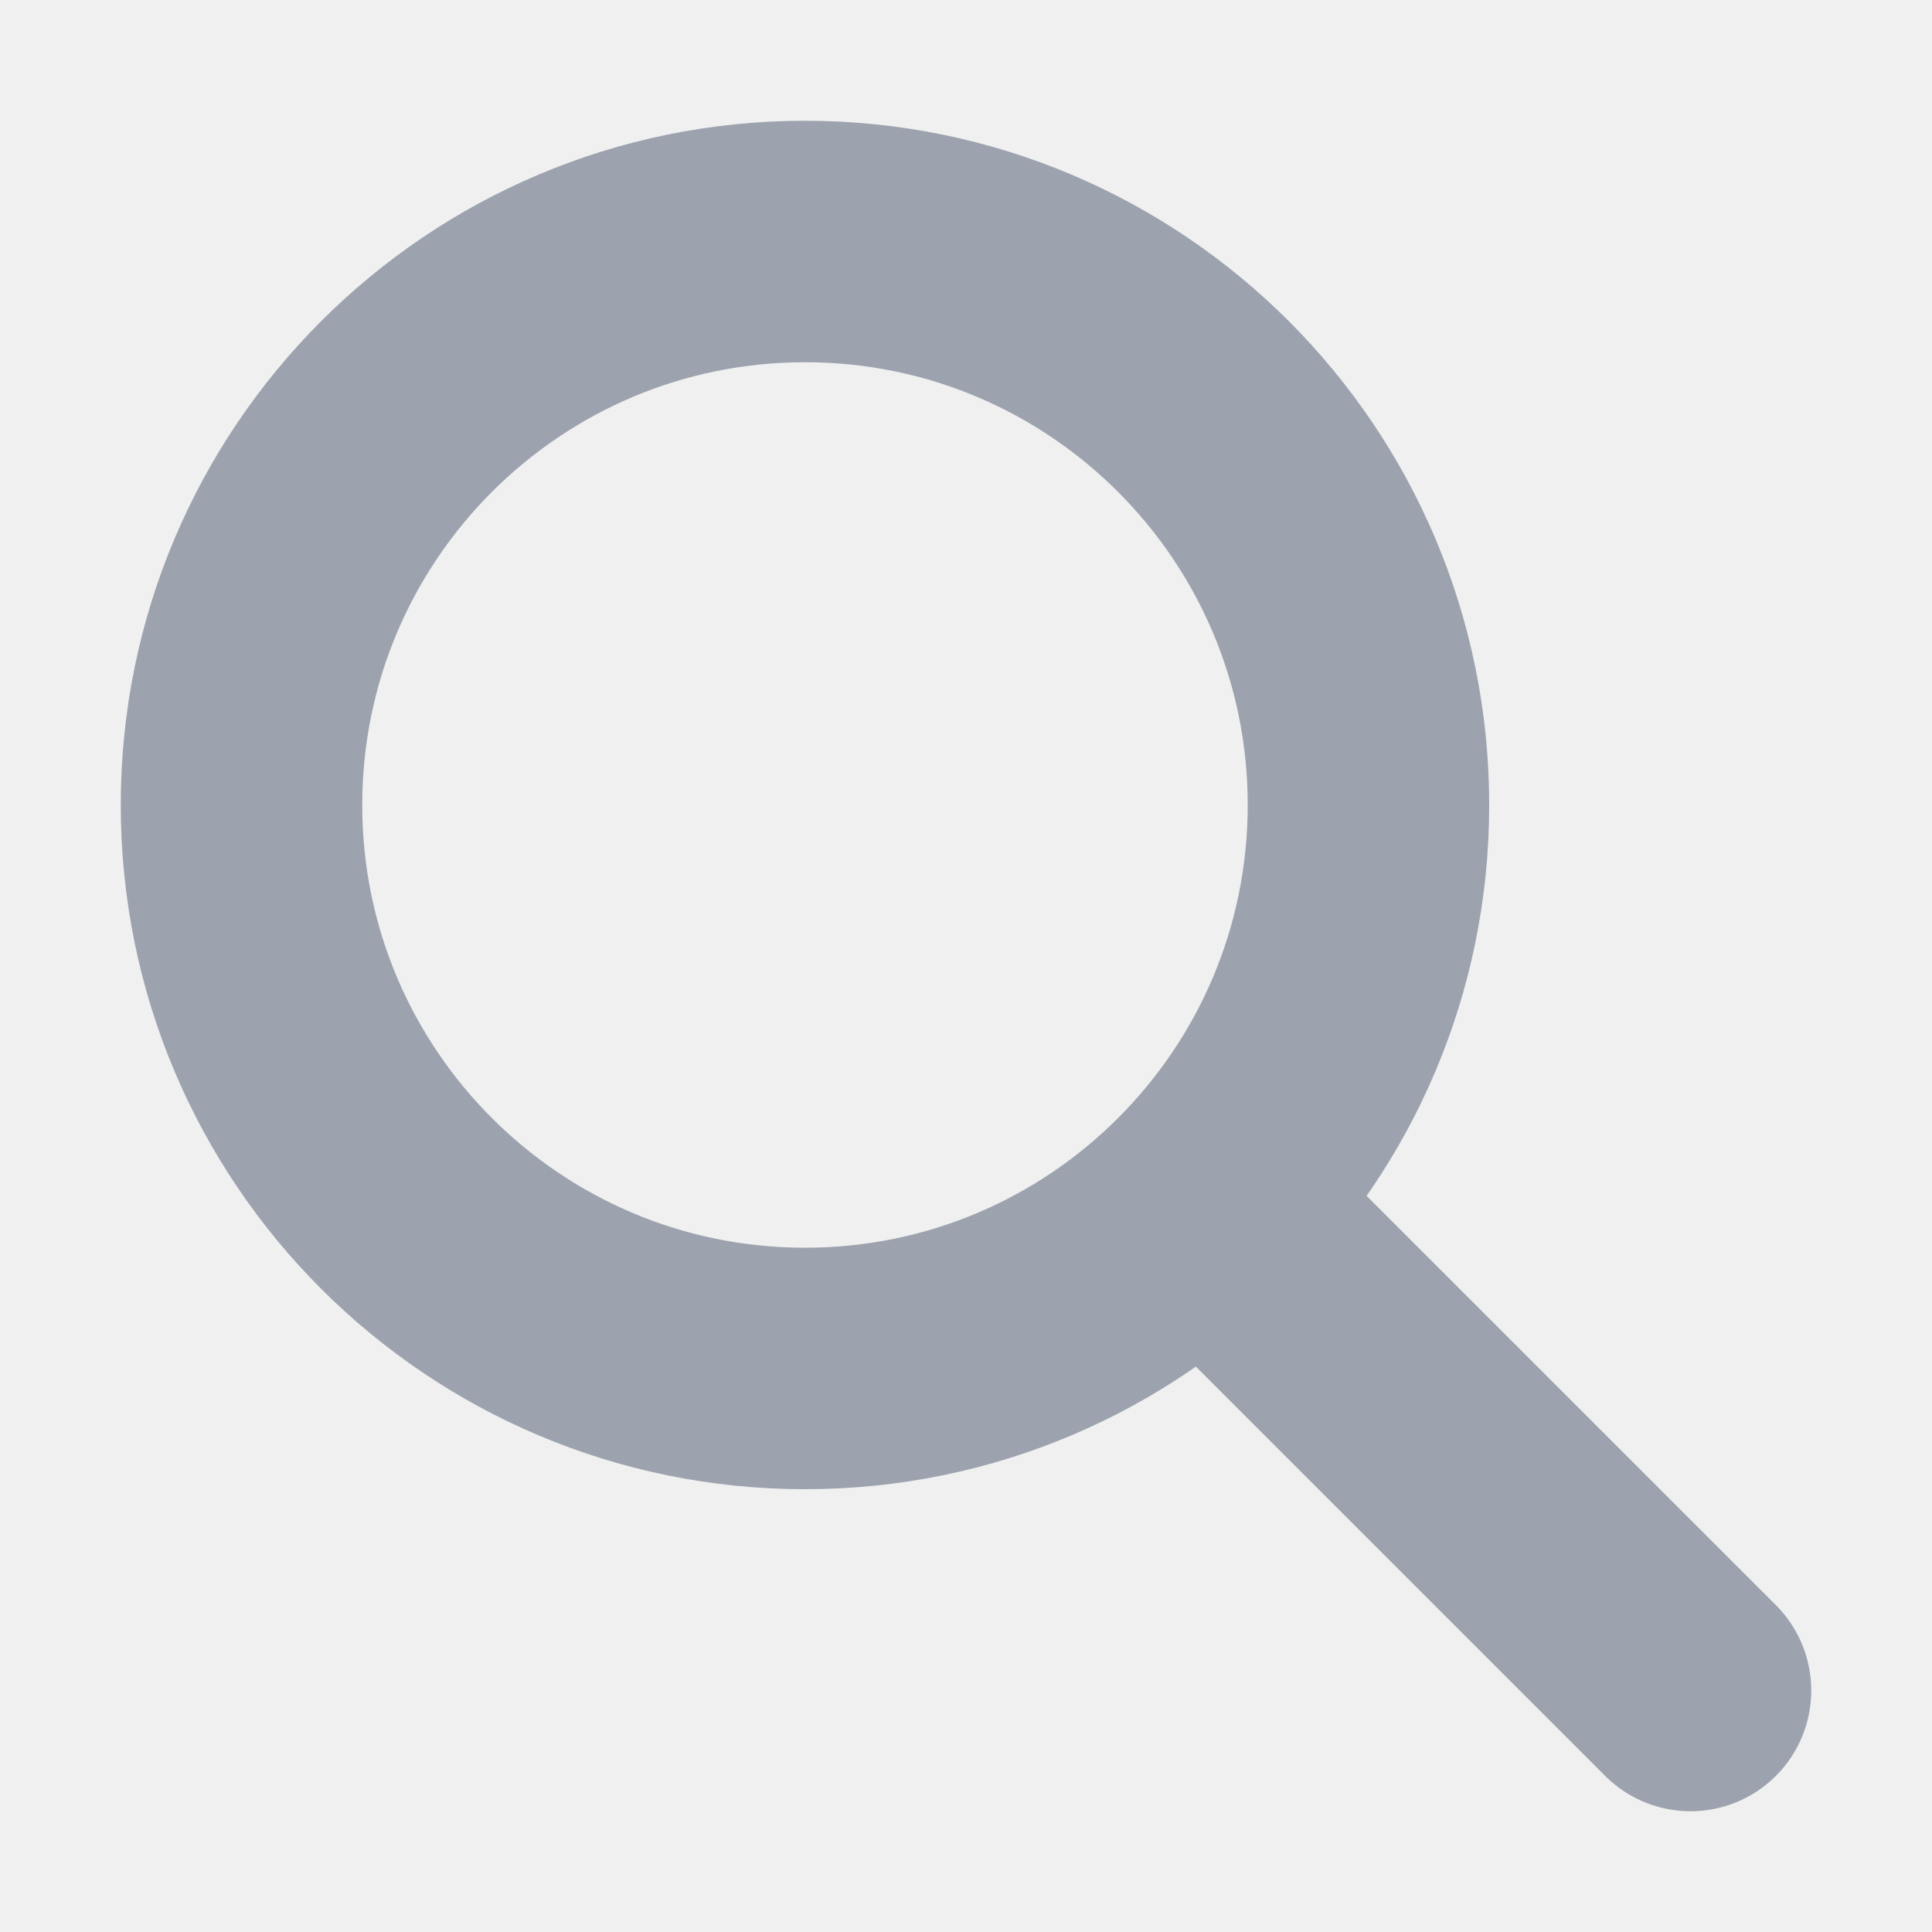
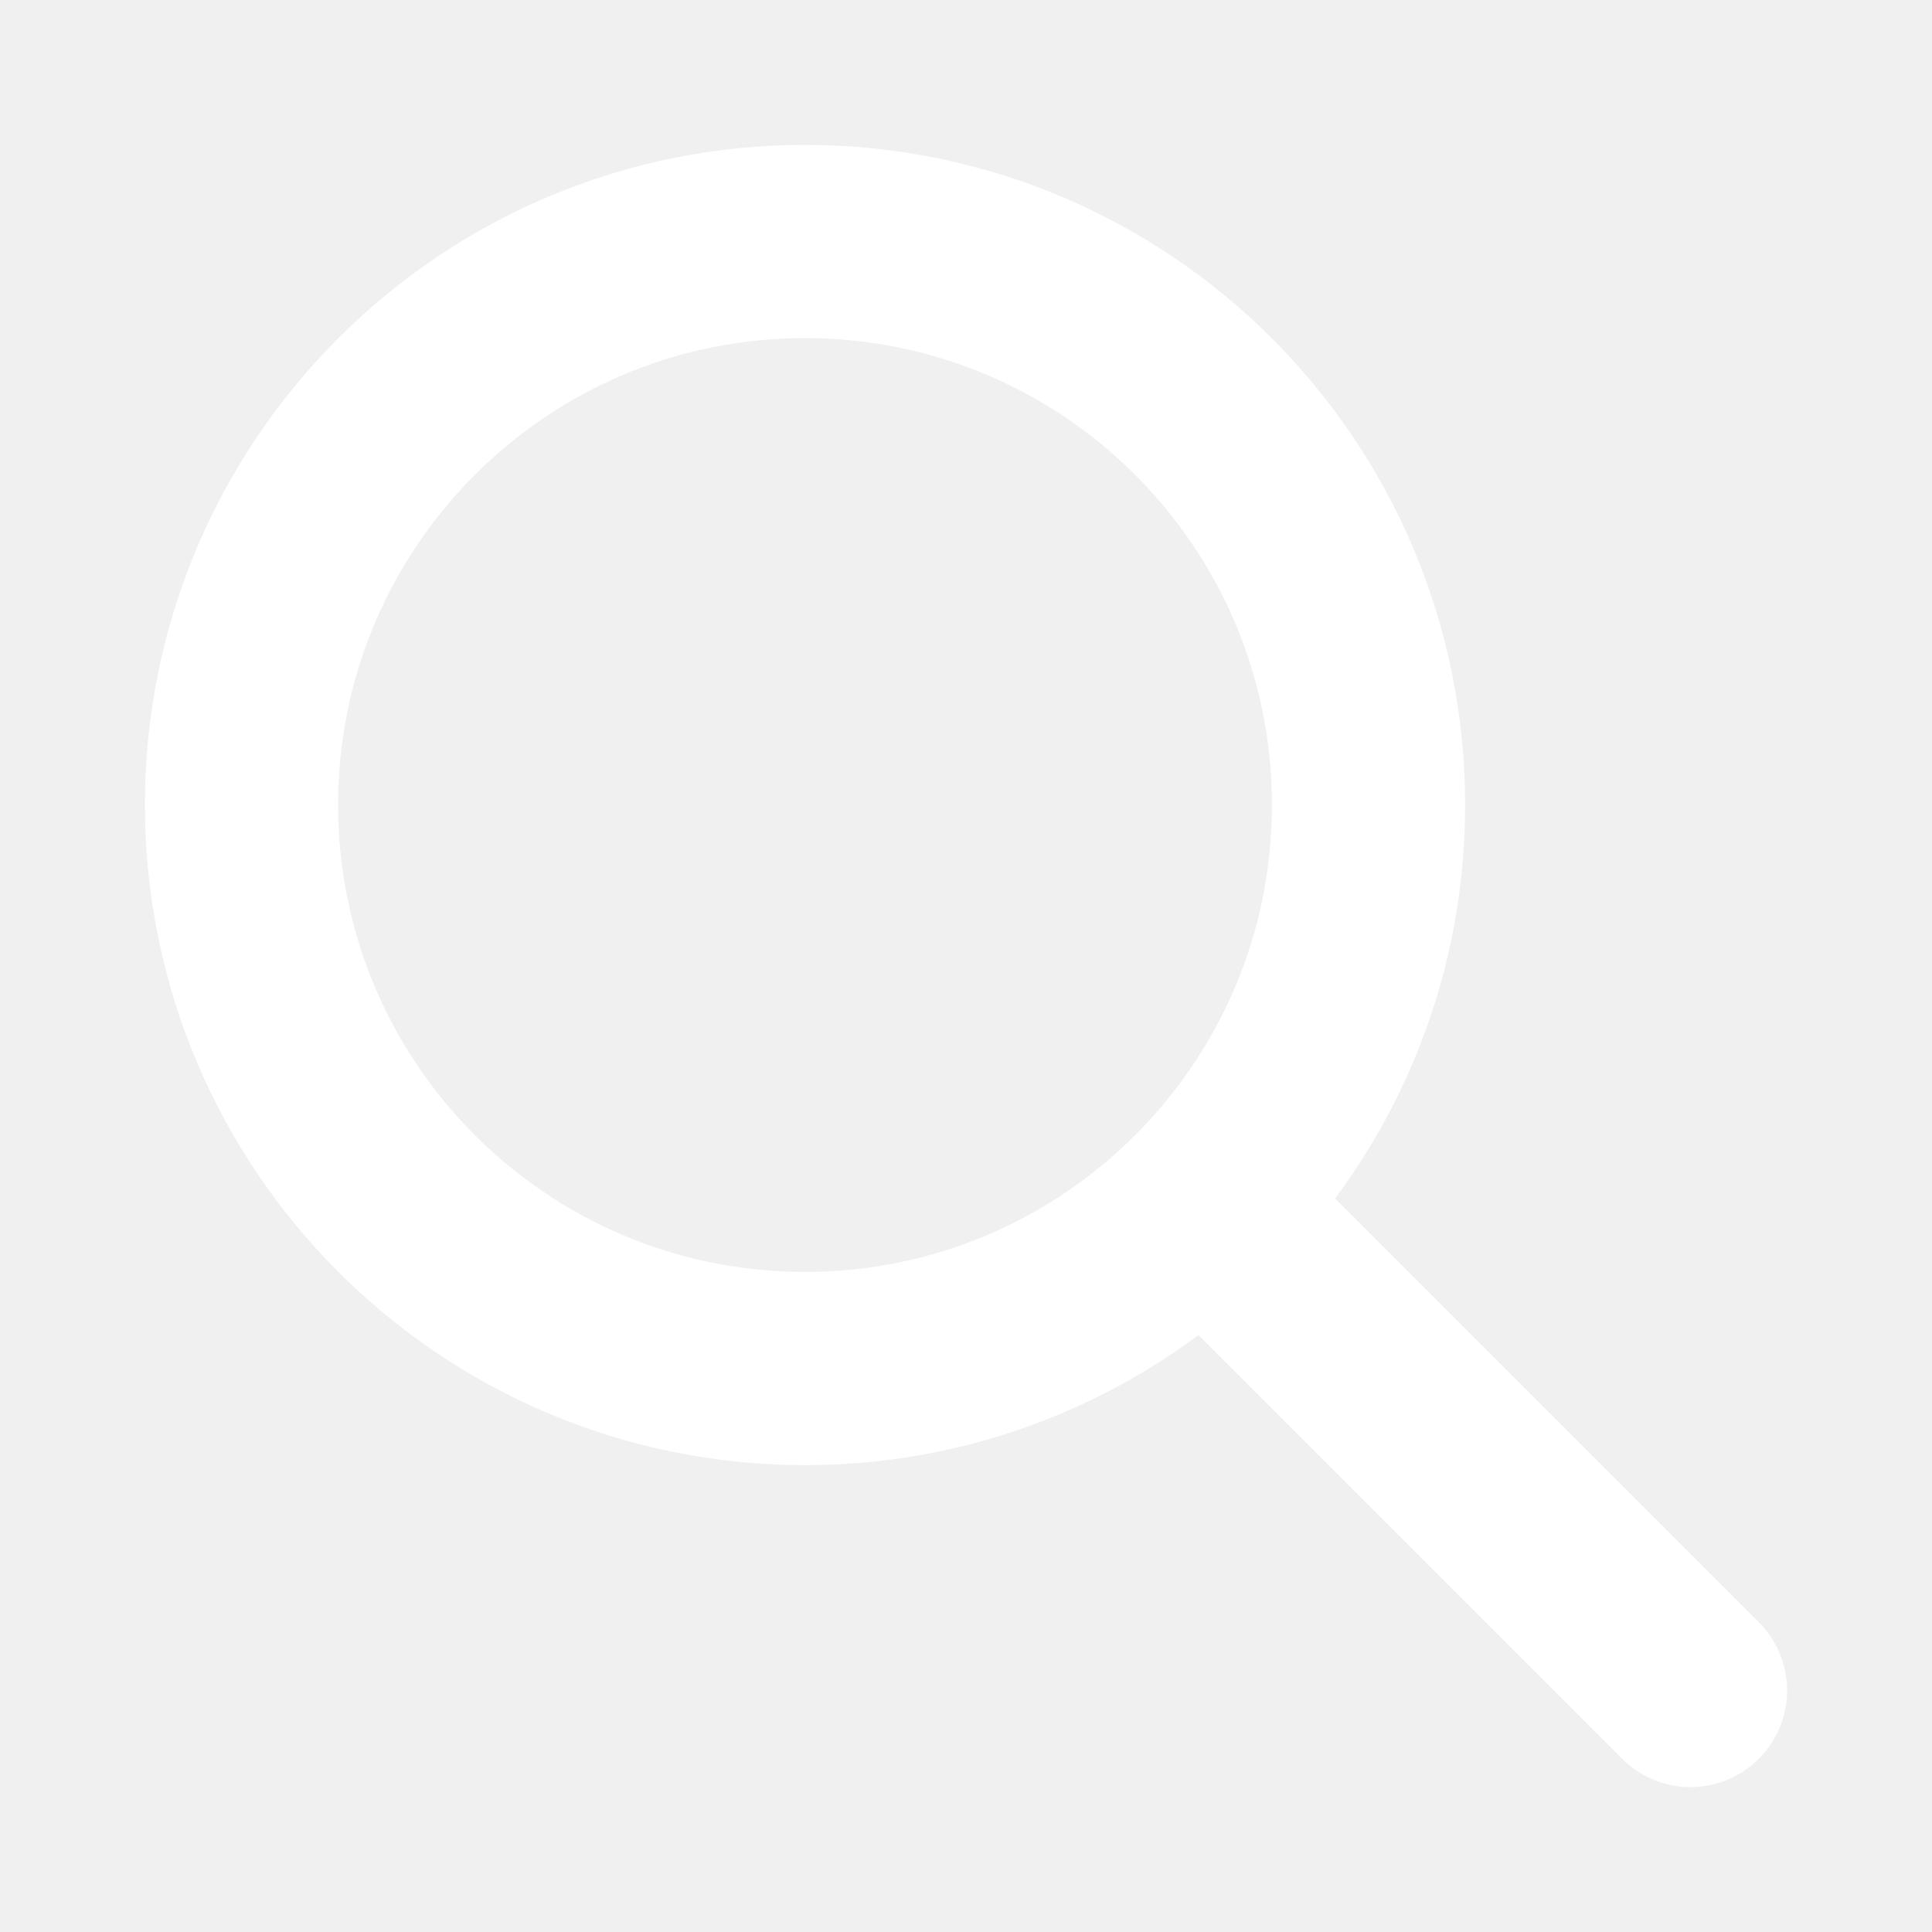
- <svg xmlns="http://www.w3.org/2000/svg" width="16" height="16" viewBox="0 0 16 16" fill="none">
-   <path d="M14 14L10 10M11.333 6.667C11.333 9.244 9.244 11.333 6.667 11.333C4.089 11.333 2 9.244 2 6.667C2 4.089 4.089 2 6.667 2C9.244 2 11.333 4.089 11.333 6.667Z" stroke="#9CA3AF" stroke-width="2" stroke-linecap="round" stroke-linejoin="round" />
+ <svg xmlns="http://www.w3.org/2000/svg" width="20" height="20" viewBox="0 0 20 20" fill="none">
+   <path d="M17.5 17.5L12.5 12.5M14.167 8.333C14.167 11.555 11.555 14.167 8.333 14.167C5.112 14.167 2.5 11.555 2.5 8.333C2.5 5.112 5.112 2.5 8.333 2.5C11.555 2.5 14.167 5.112 14.167 8.333Z" stroke="white" stroke-width="2" stroke-linecap="round" stroke-linejoin="round" />
</svg>
